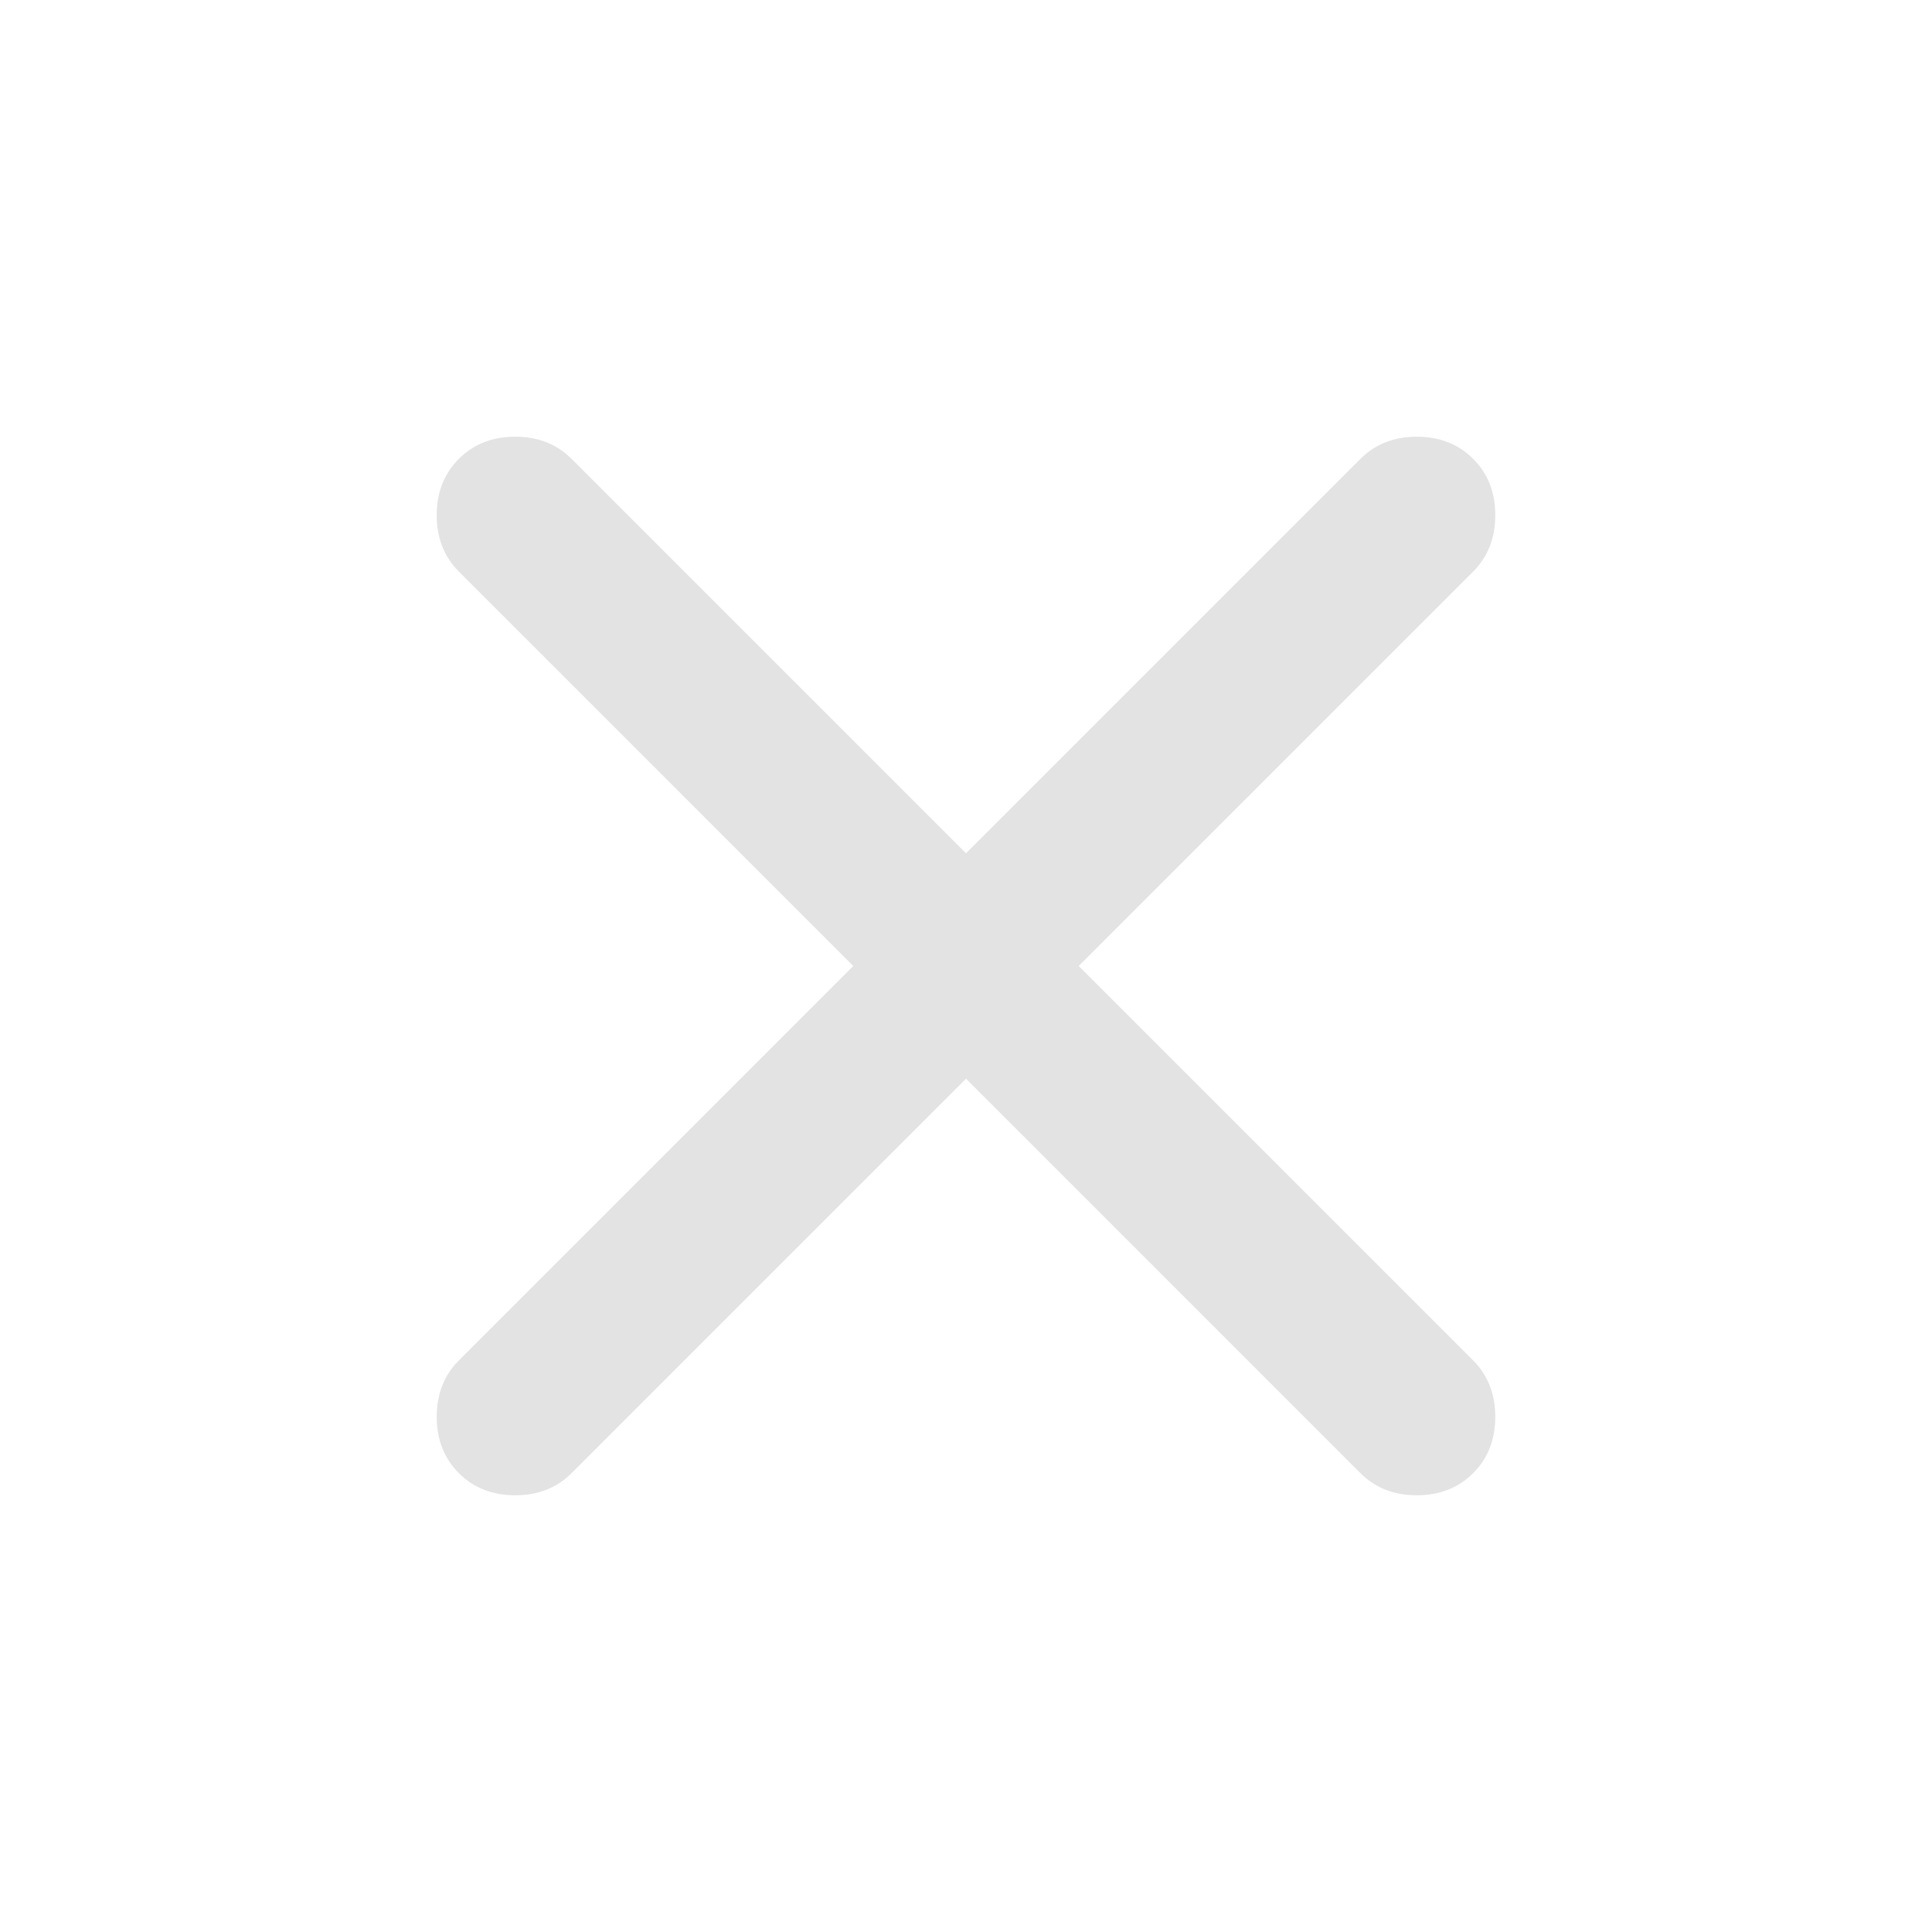
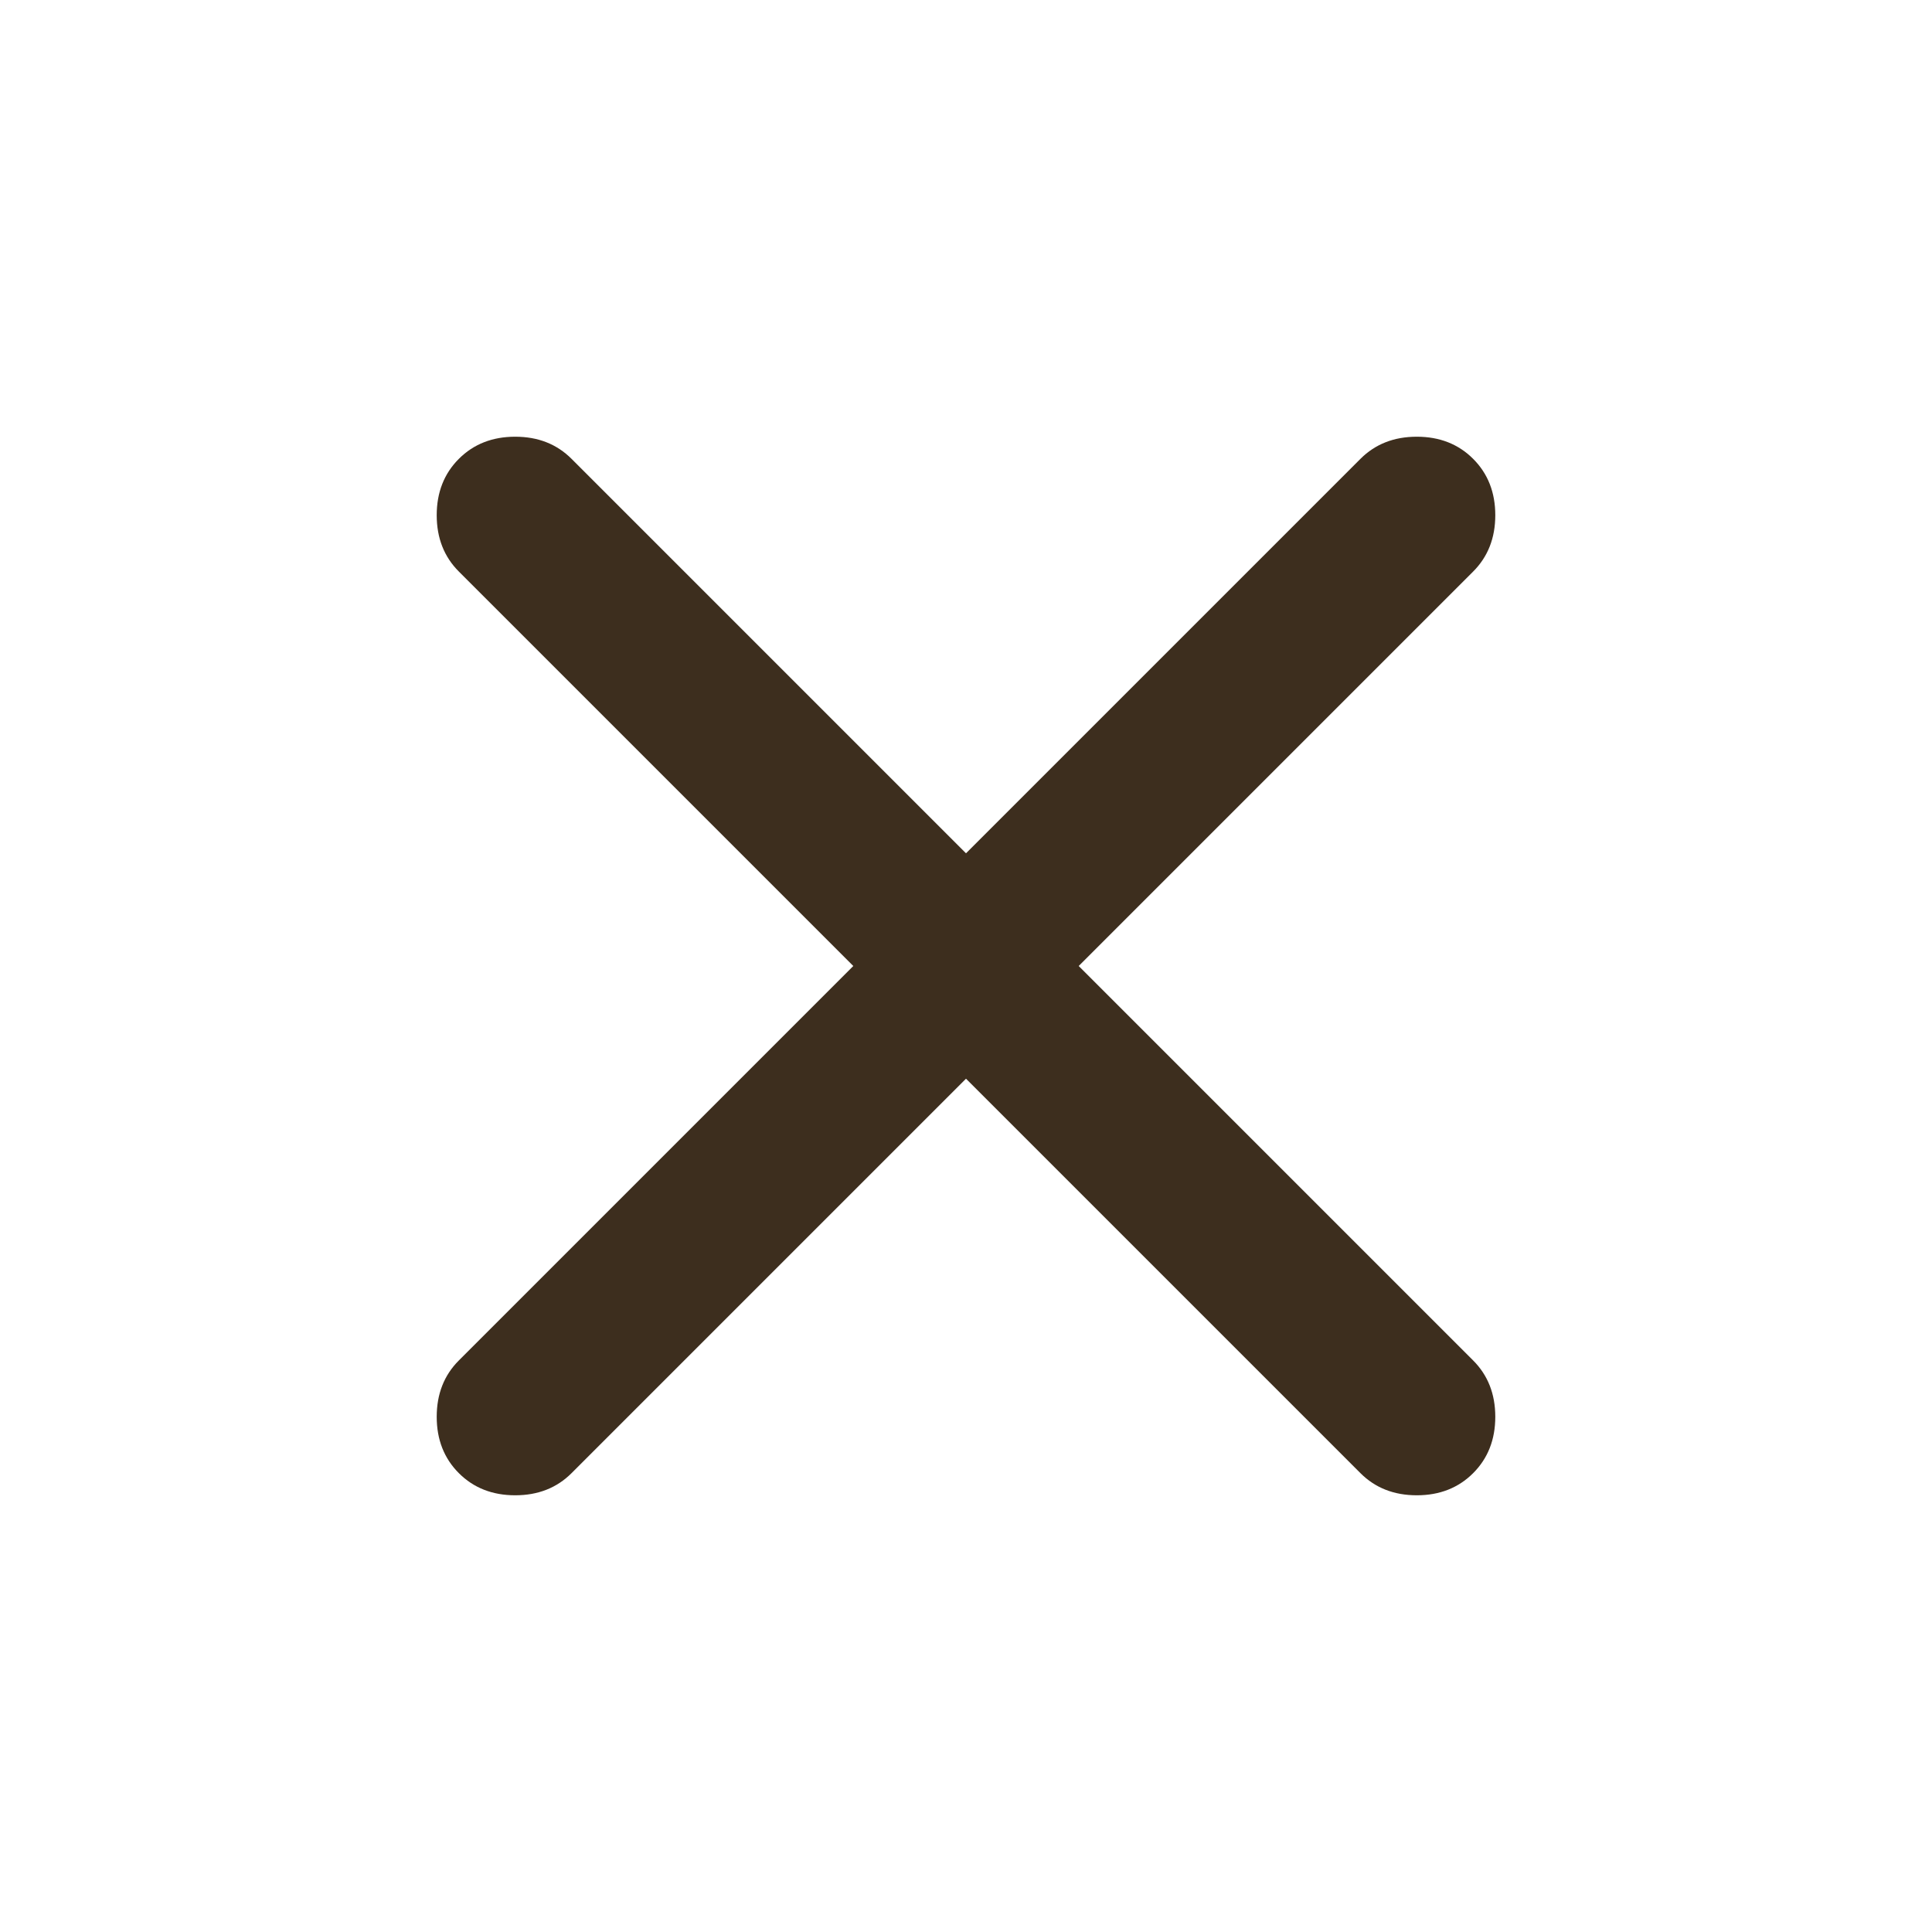
- <svg xmlns="http://www.w3.org/2000/svg" height="24px" viewBox="0 -960 960 960" width="24px" fill="#e3e3e3">
+ <svg xmlns="http://www.w3.org/2000/svg" height="24px" viewBox="0 -960 960 960" width="24px" fill="#3d2e1e">
  <path d="M480-424 284-228q-11 11-28 11t-28-11q-11-11-11-28t11-28l196-196-196-196q-11-11-11-28t11-28q11-11 28-11t28 11l196 196 196-196q11-11 28-11t28 11q11 11 11 28t-11 28L536-480l196 196q11 11 11 28t-11 28q-11 11-28 11t-28-11L480-424Z" />
</svg>
